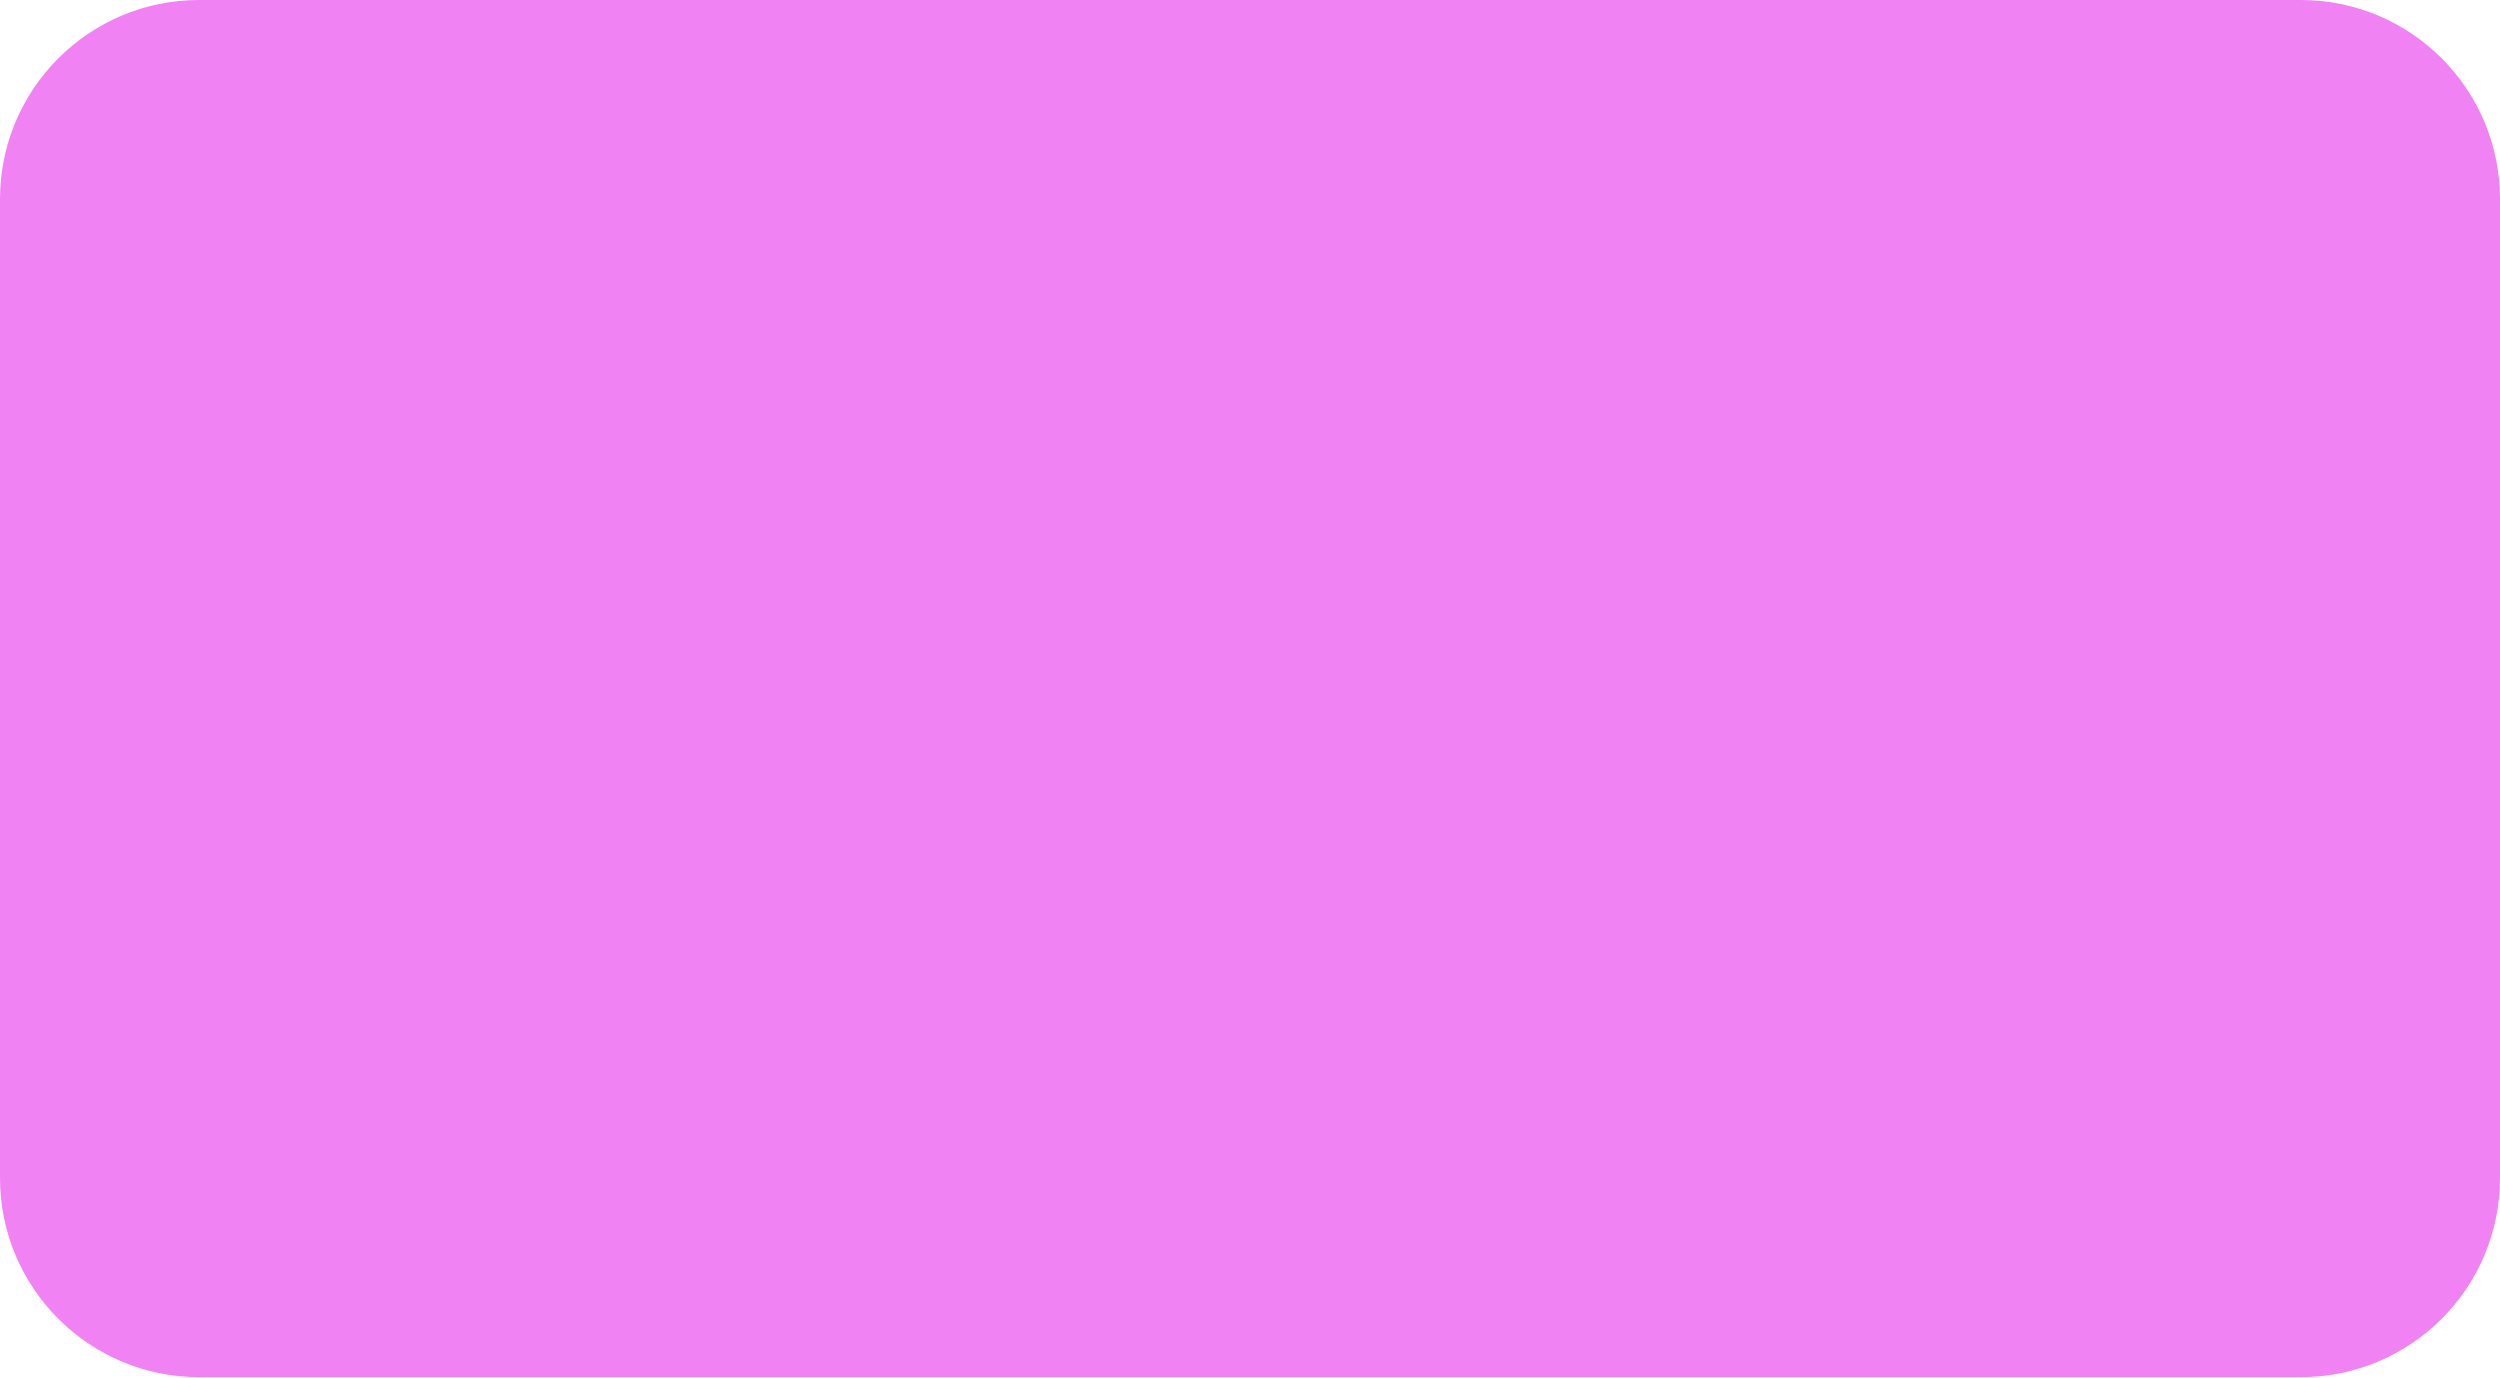
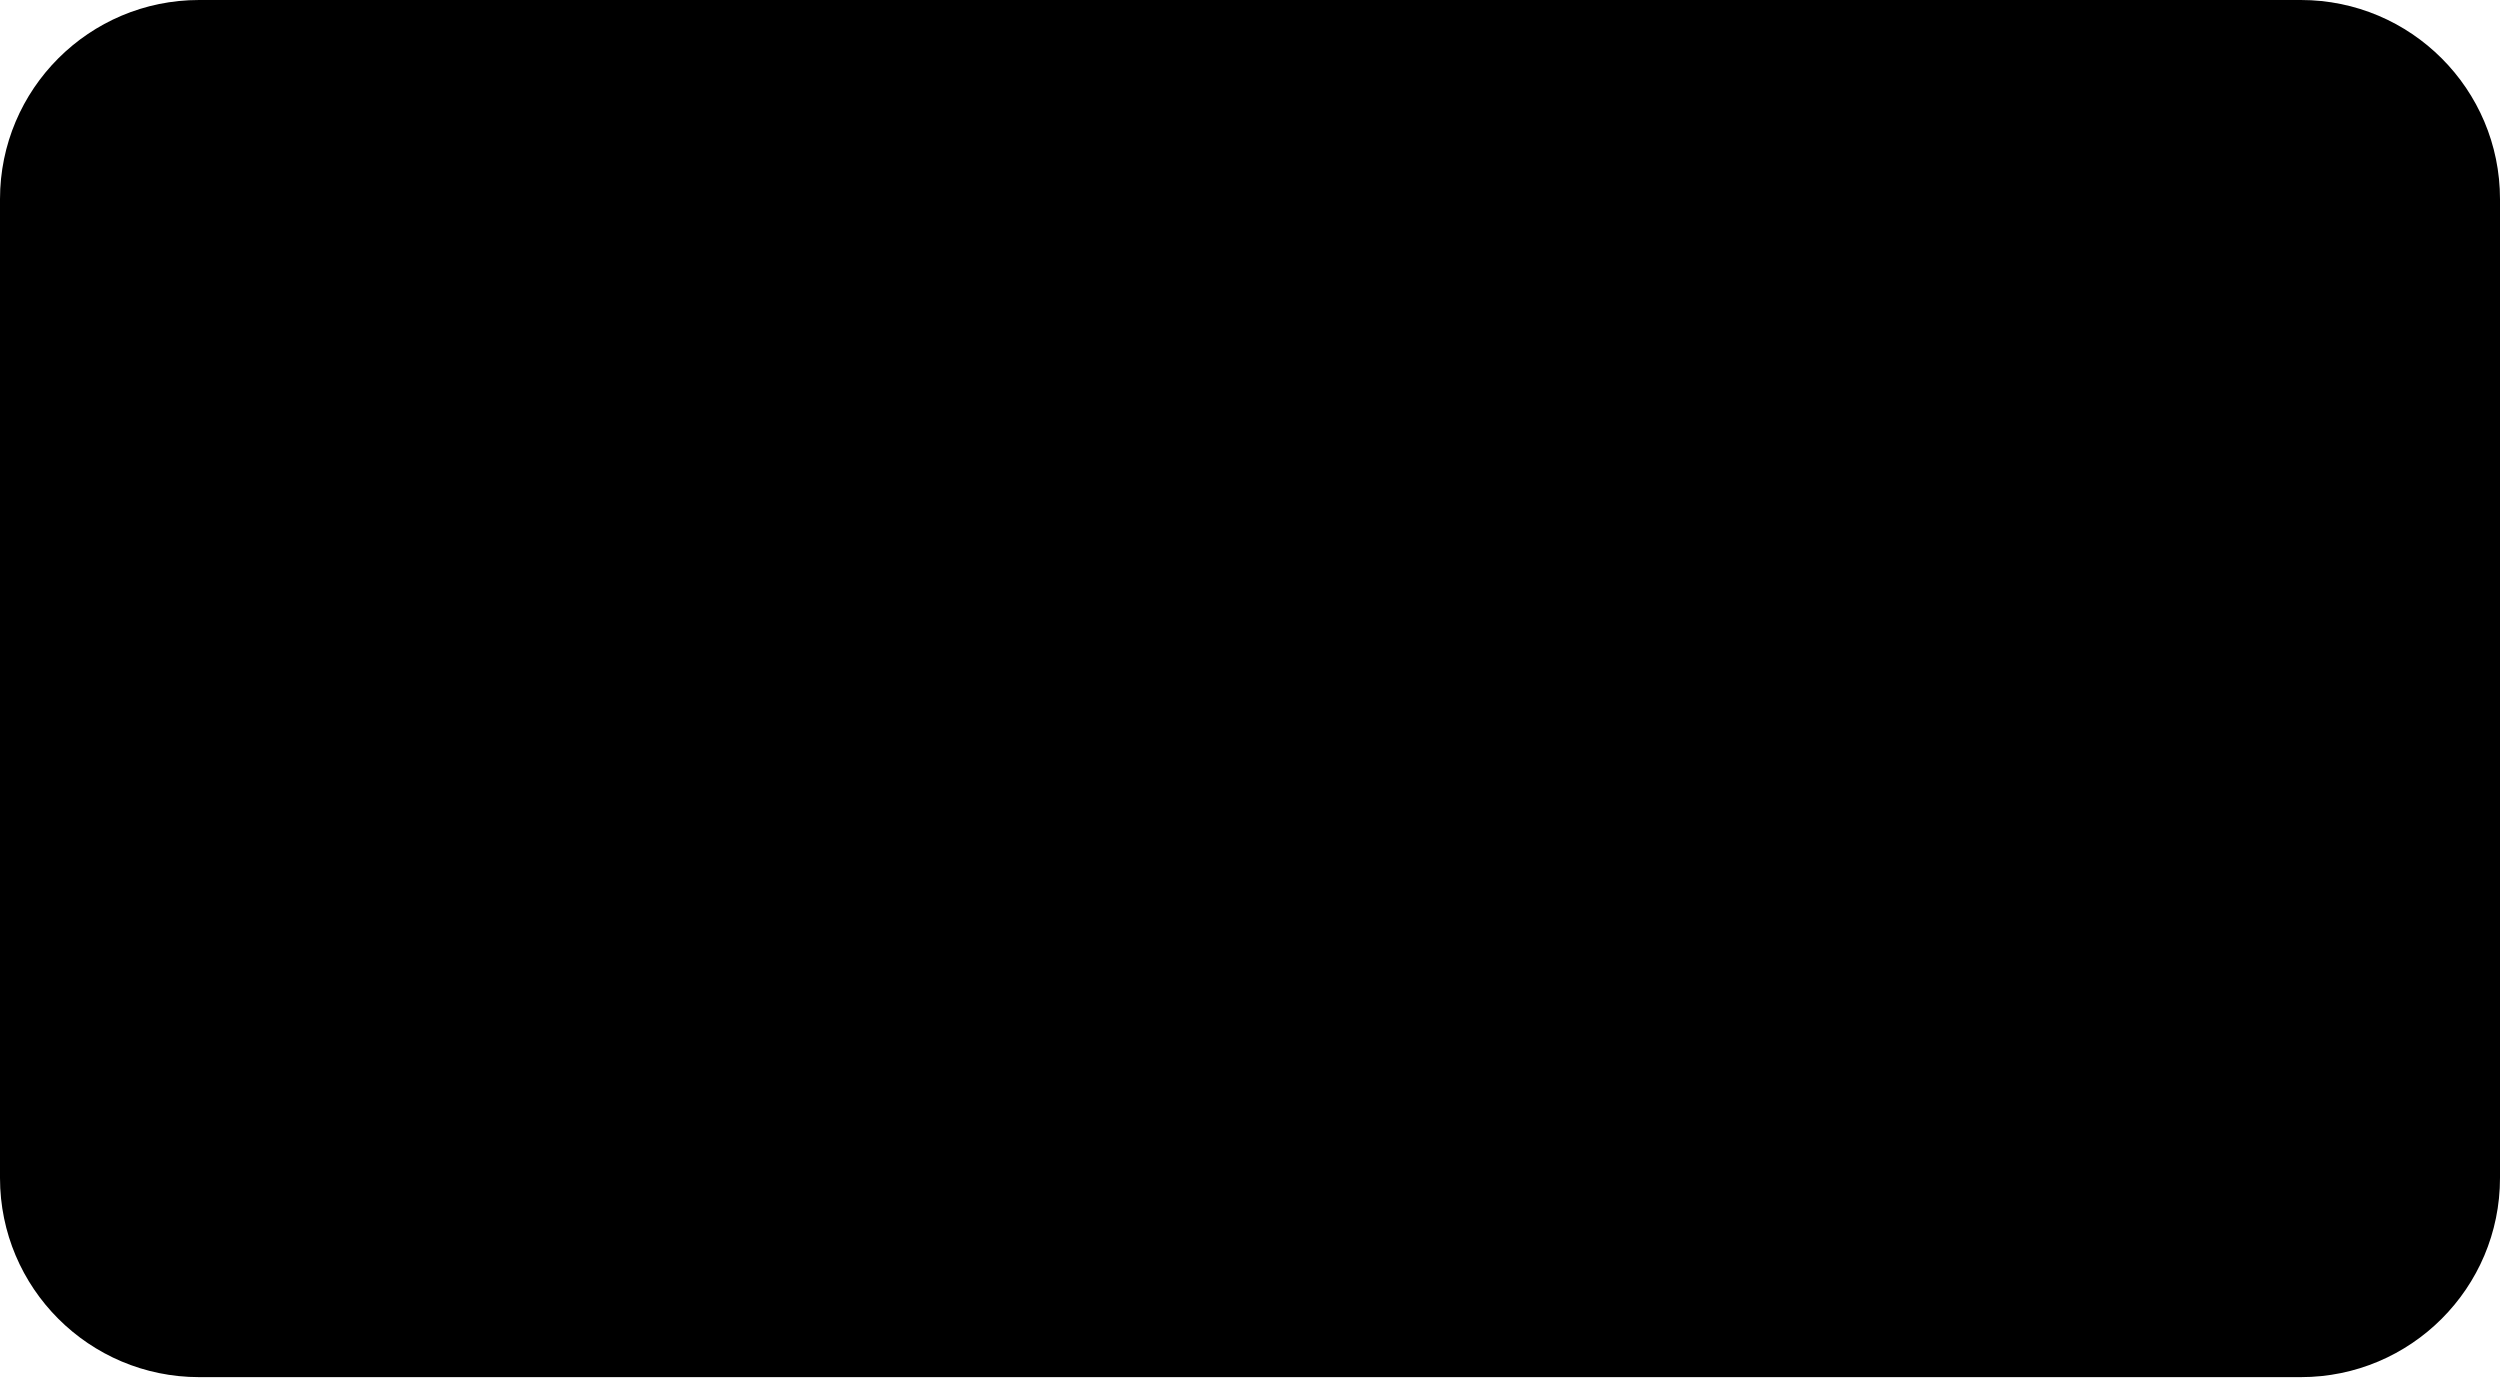
<svg xmlns="http://www.w3.org/2000/svg" id="b" data-name="Layer 2" width="120.332" height="66.285" viewBox="0 0 120.332 66.285">
  <g id="c" data-name="Layer 1">
-     <rect width="120.332" height="66.285" rx="9.586" ry="9.586" fill="#f182f4" />
+     <rect width="120.332" height="66.285" rx="9.586" ry="9.586" fill="currentColor" />
  </g>
</svg>
